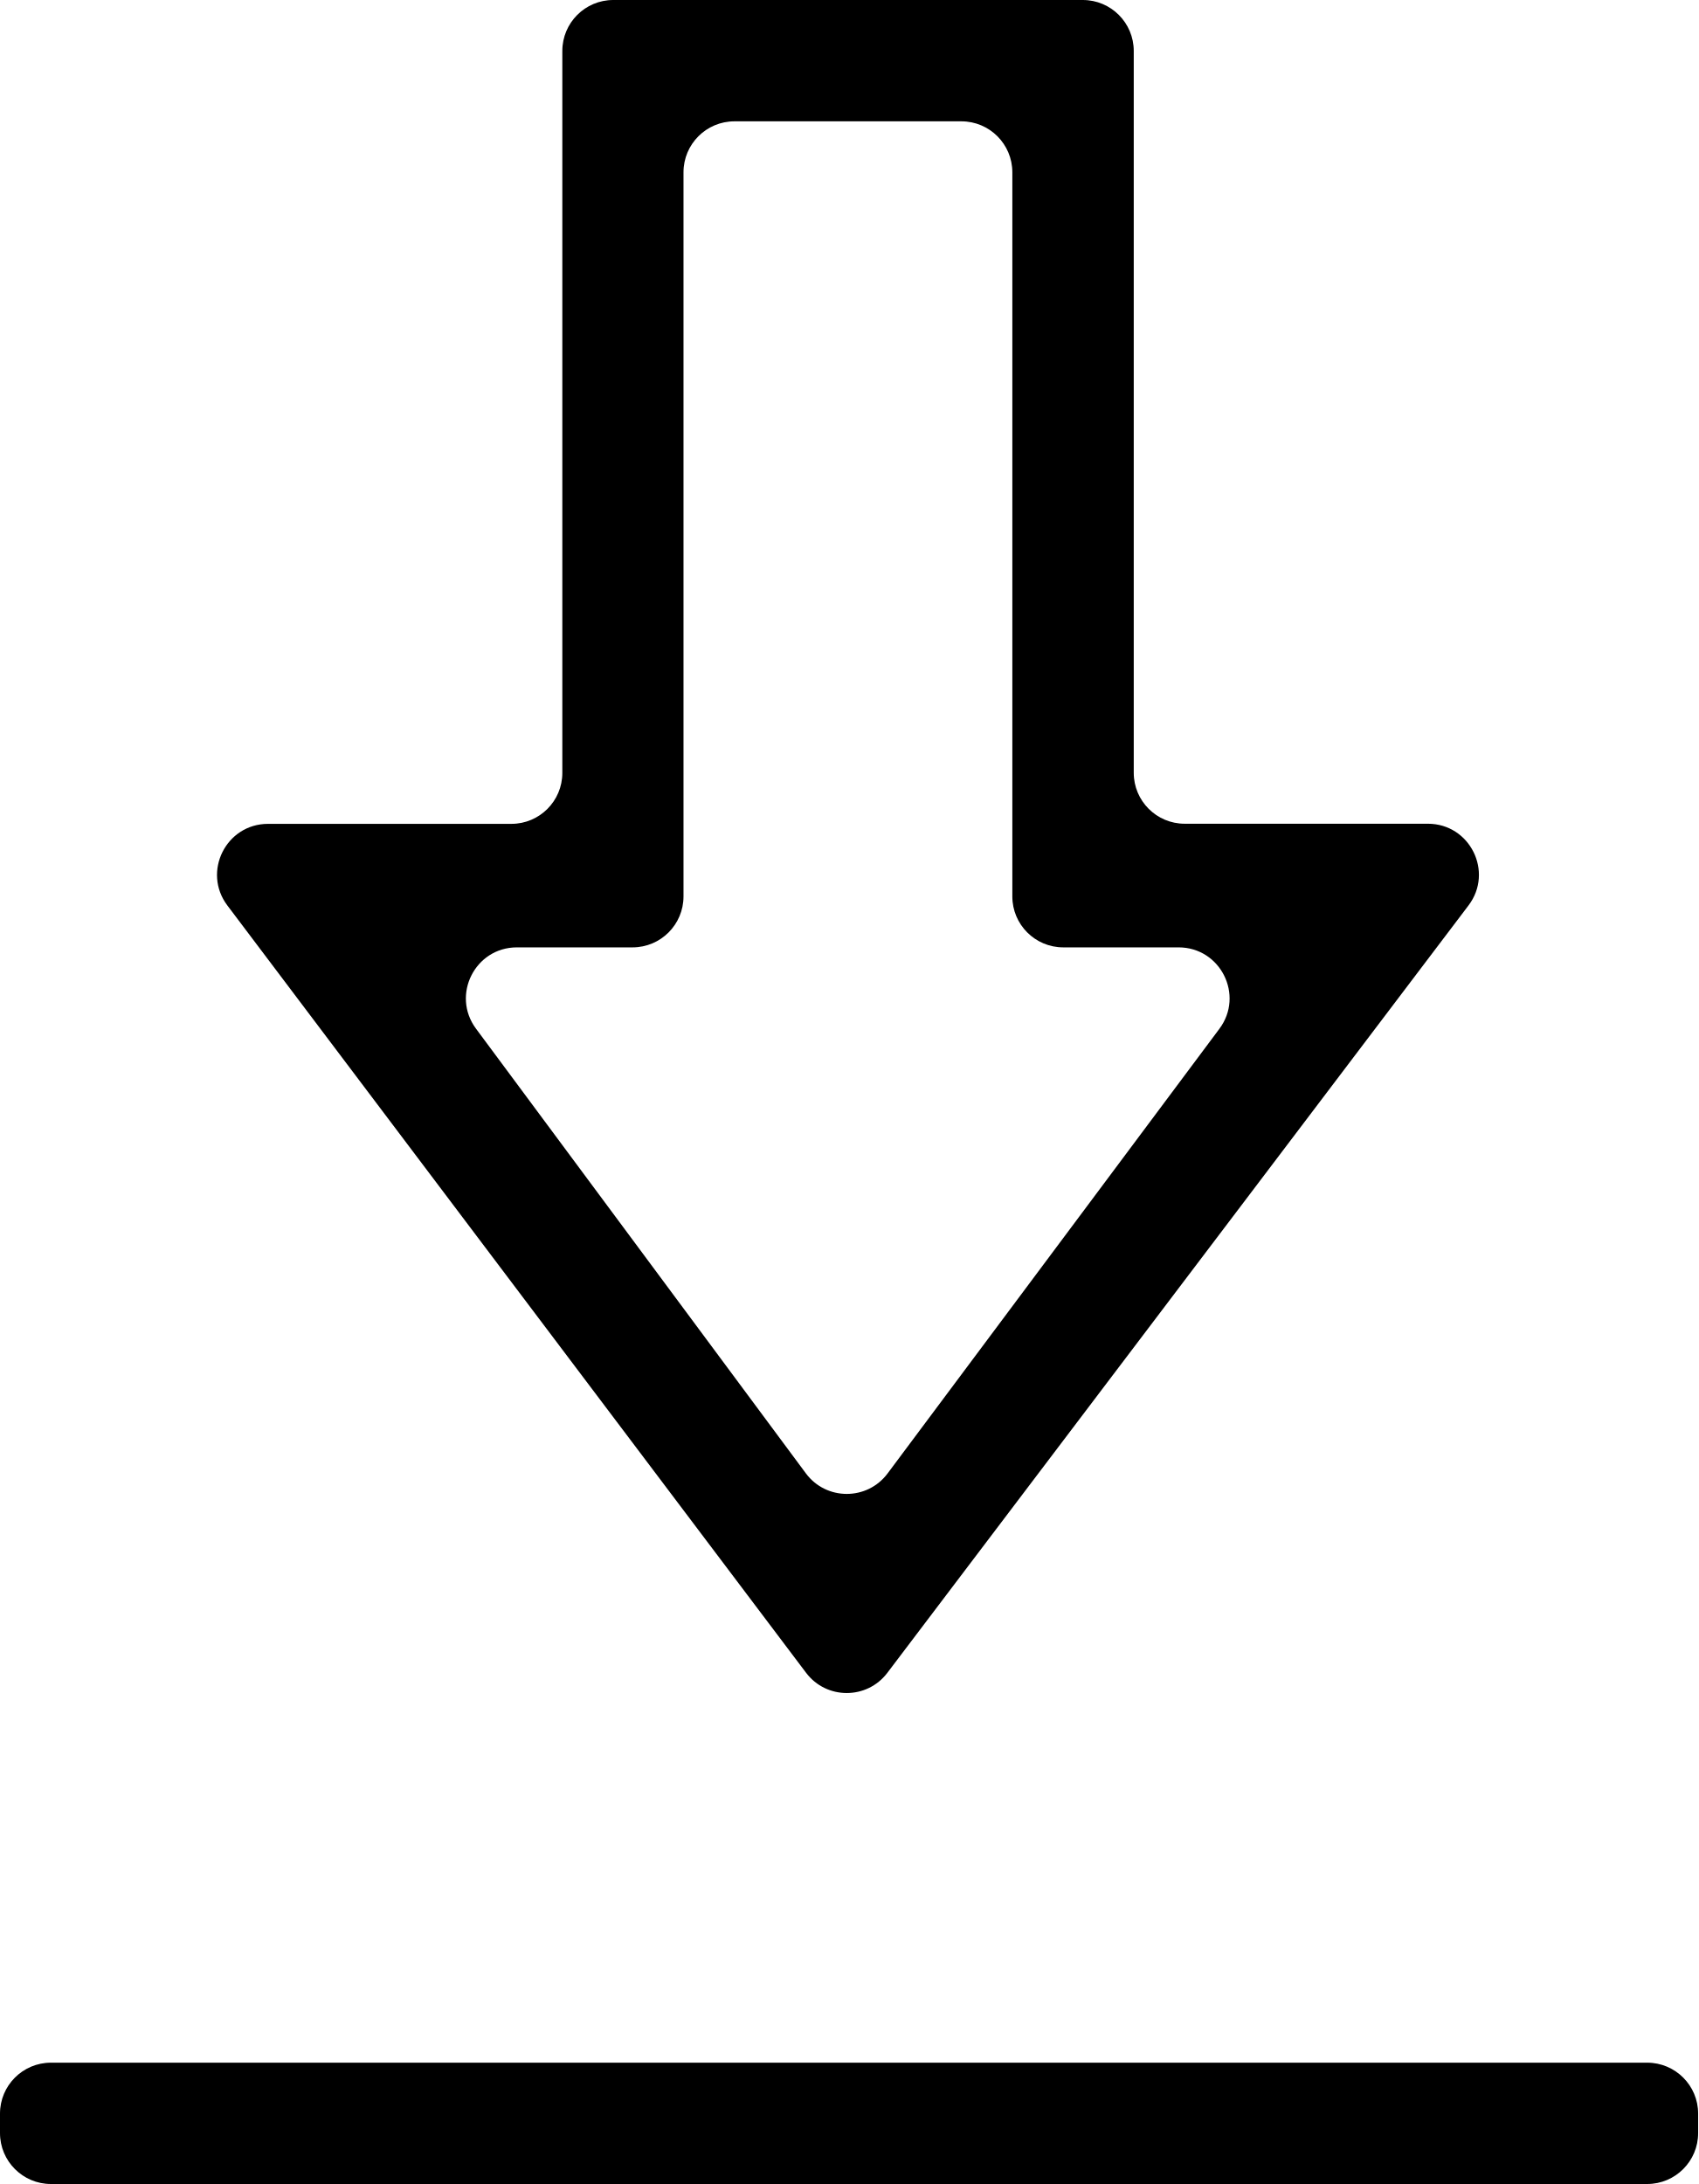
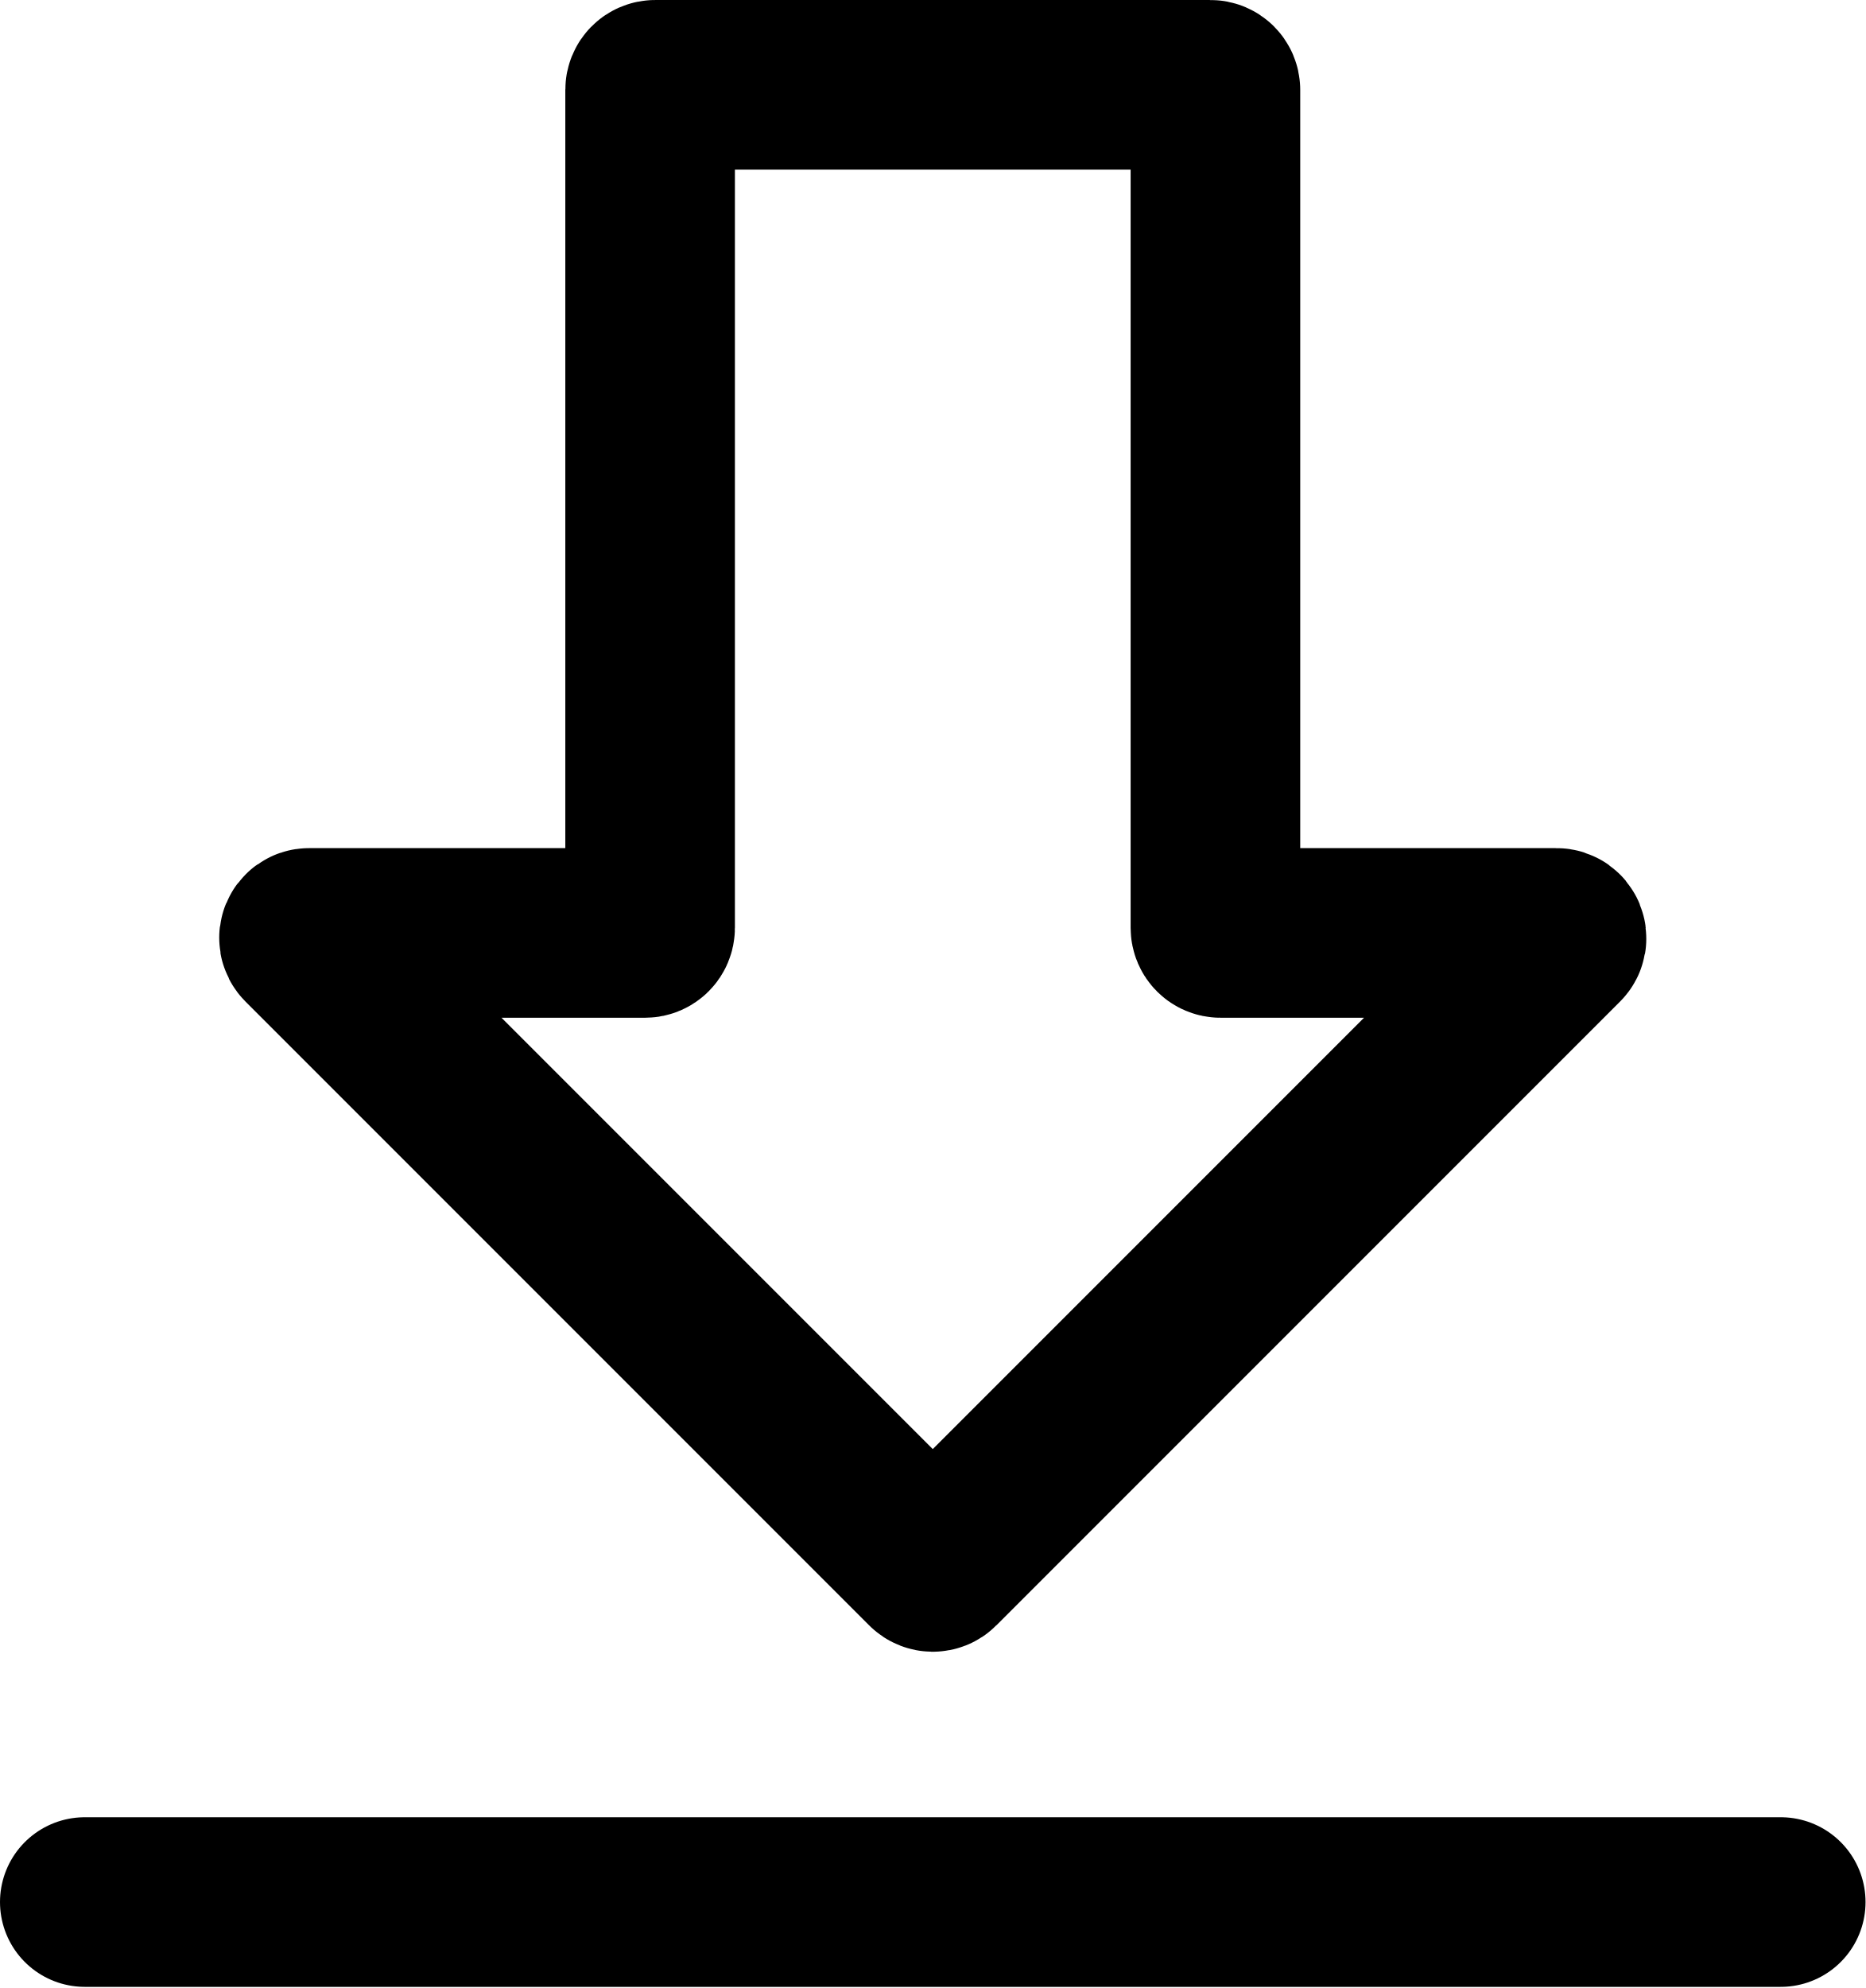
- <svg xmlns="http://www.w3.org/2000/svg" width="1000" height="1286" viewBox="0 0 1000 1286" fill="none">
-   <path d="M30 1286C13.431 1286 0 1272.57 0 1256V1244.56C0 1227.99 13.431 1214.56 30 1214.56H970C986.569 1214.56 1000 1227.99 1000 1244.56V1256C1000 1272.57 986.569 1286 970 1286H30ZM522.536 985.014C510.517 1000.88 486.658 1000.86 474.67 984.966L133.897 533.173C118.988 513.406 133.089 485.108 157.848 485.108H301.143C317.711 485.108 331.143 471.676 331.143 455.108V30C331.143 13.431 344.574 0 361.143 0H637.643C654.211 0 667.643 13.431 667.643 30V455.036C667.643 471.605 681.074 485.036 697.643 485.036H840.859C865.646 485.036 879.739 513.39 864.774 533.149L522.536 985.014ZM474.549 867.534C486.522 883.673 510.667 883.707 522.685 867.602L718.078 605.781C732.844 585.995 718.724 557.838 694.035 557.838H626.143C609.574 557.838 596.143 544.407 596.143 527.838V101.444C596.143 84.876 582.711 71.444 566.143 71.444H432.5C415.931 71.444 402.5 84.876 402.5 101.444V527.838C402.5 544.407 389.069 557.838 372.5 557.838H304.397C279.748 557.838 265.617 585.917 280.304 605.713L474.549 867.534Z" fill="black" />
+ <svg xmlns="http://www.w3.org/2000/svg" width="1100" height="1172" viewBox="0 0 1100 1172" fill="none">
+   <path d="M713.667 50H550H386.333C384.676 50 383.333 51.343 383.333 53V547C383.333 548.657 381.99 550 380.333 550H182.243C179.57 550 178.231 553.231 180.121 555.121L547.879 922.879C549.05 924.05 550.95 924.05 552.121 922.879L919.879 555.121C921.769 553.231 920.43 550 917.757 550H719.667C718.01 550 716.667 548.657 716.667 547V53C716.667 51.343 715.324 50 713.667 50Z" stroke="black" stroke-width="100" stroke-linecap="round" stroke-linejoin="round" />
+   <path d="M50 1121.33H1050" stroke="black" stroke-width="100" stroke-linecap="round" stroke-linejoin="round" />
</svg>
